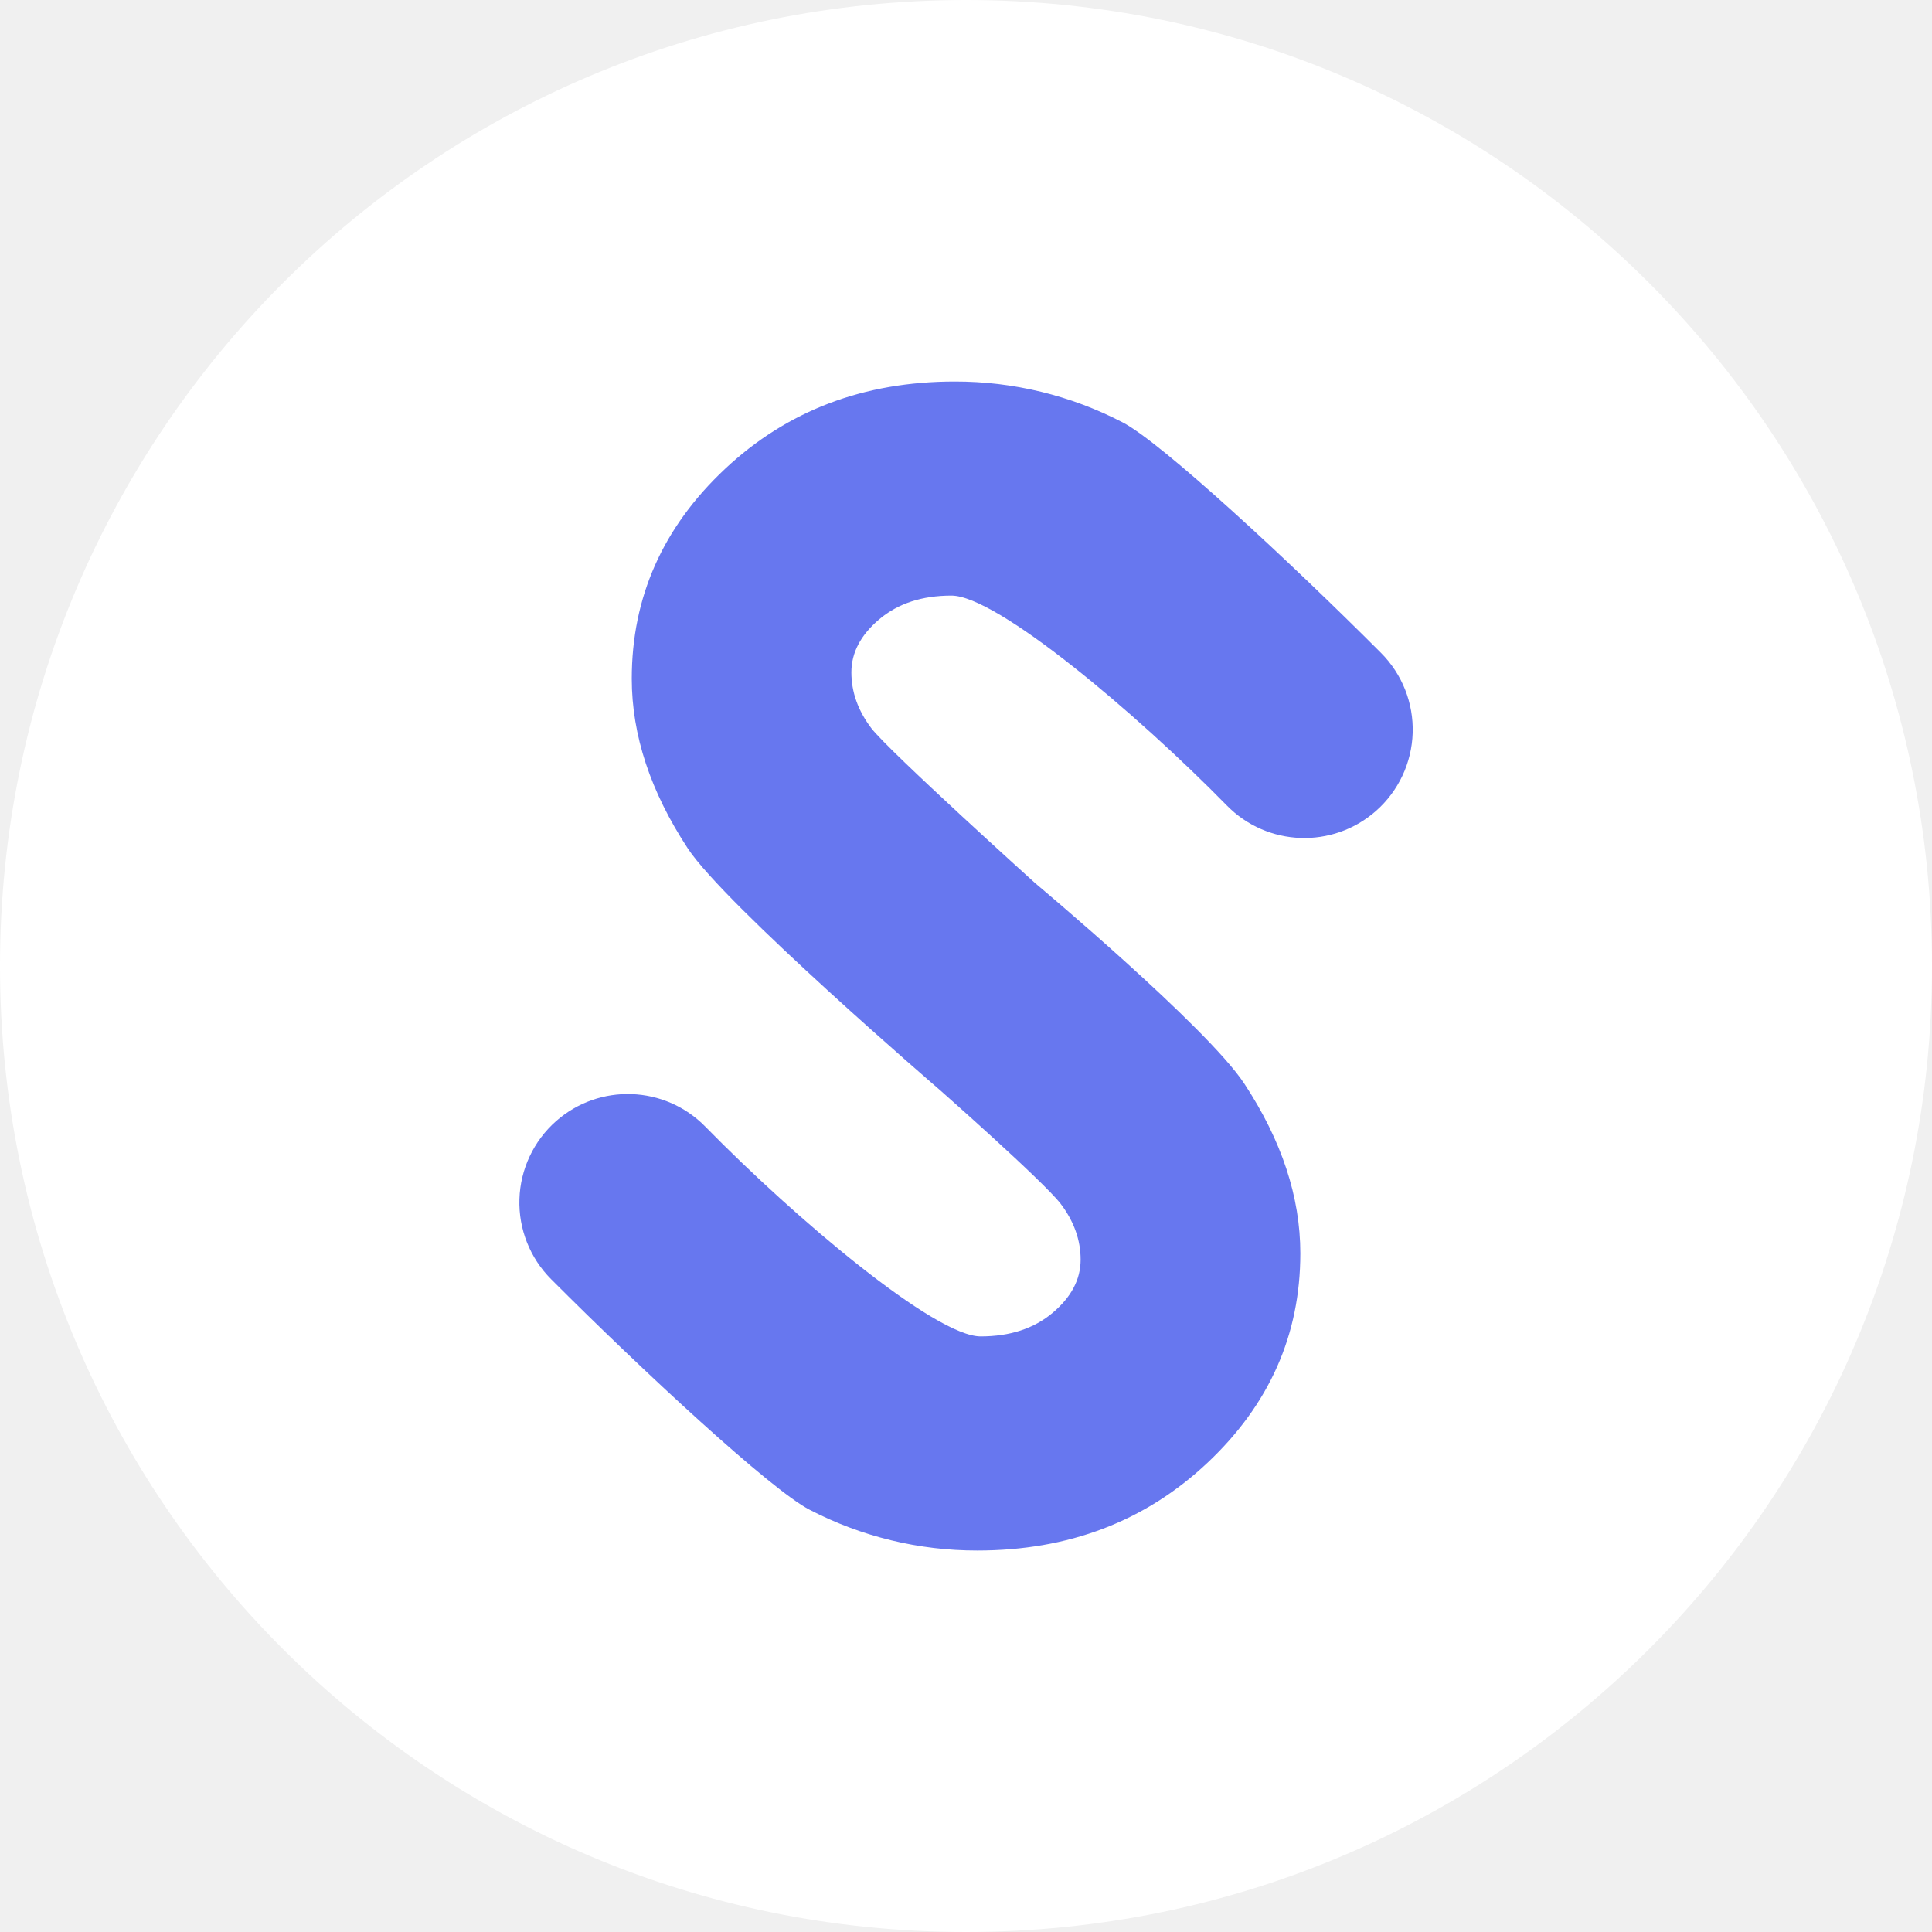
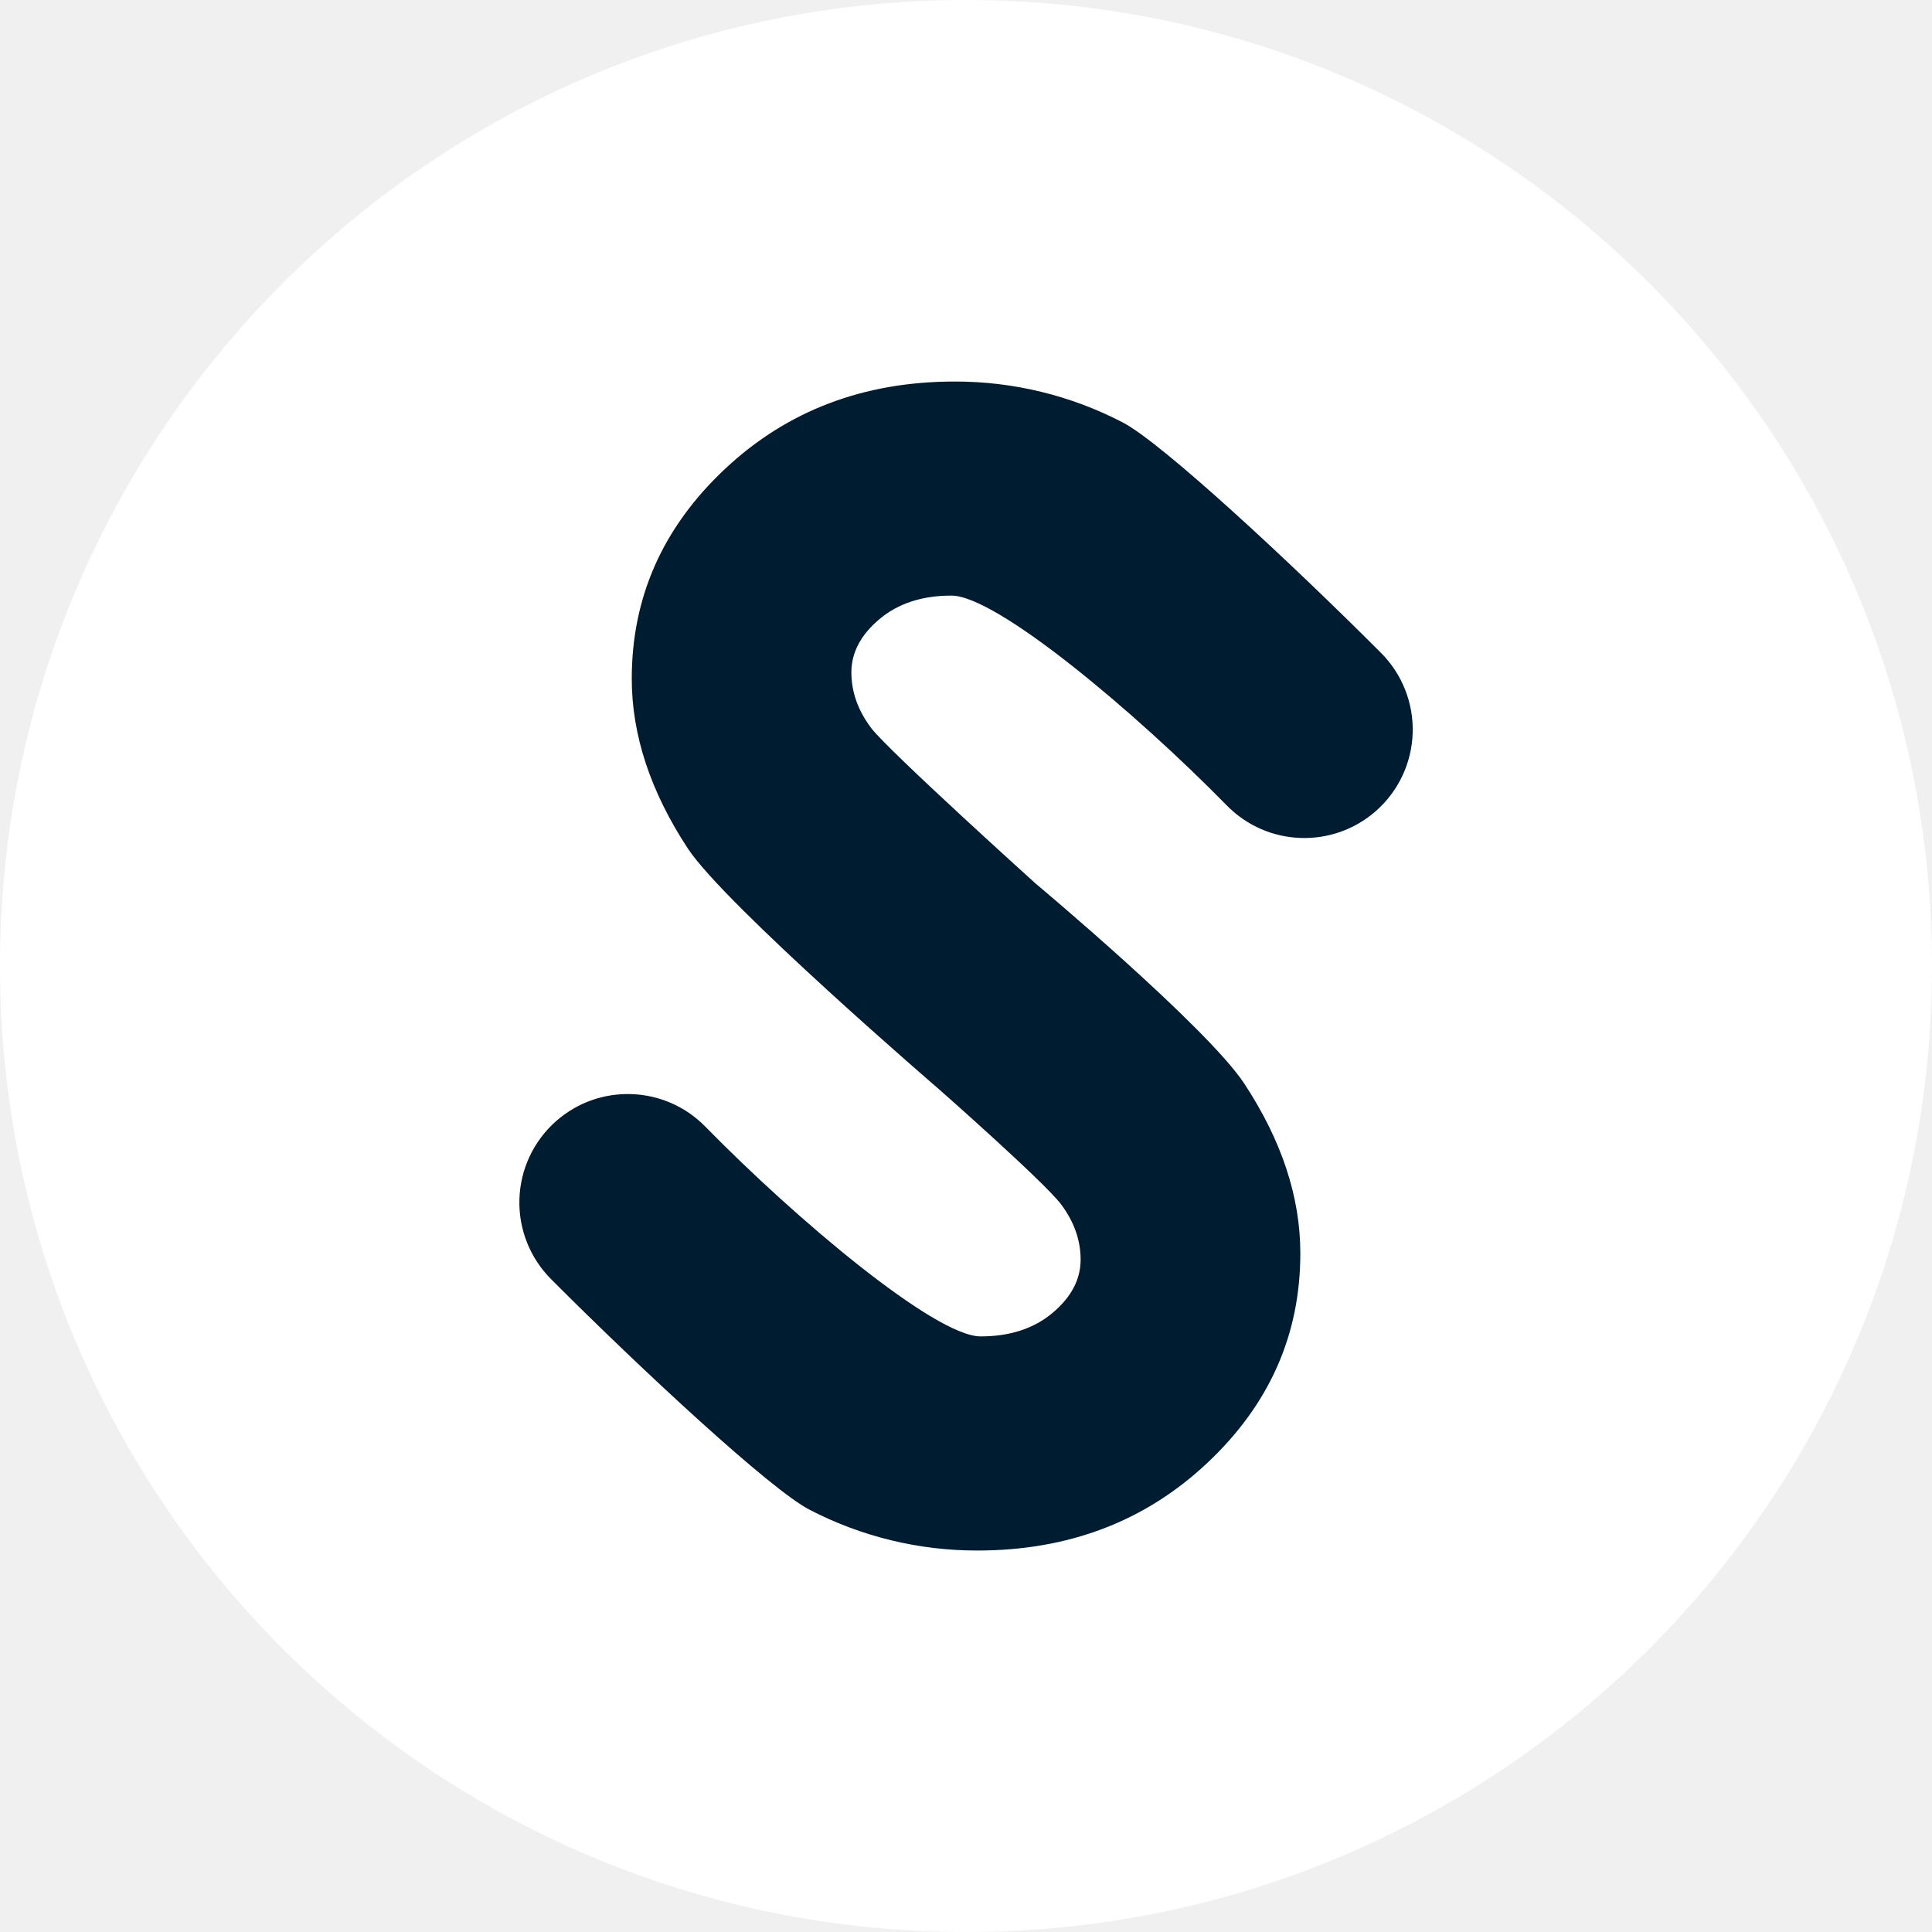
<svg xmlns="http://www.w3.org/2000/svg" id="Layer_1" data-name="Layer 1" viewBox="0 0 1000 1000">
  <defs>
-     <style>.cls-1{fill:white;}.cls-2{fill:#6777ef;stroke:none;stroke-miterlimit:10;stroke-width:30px;}</style>
+     <style>.cls-1{fill:white;}.cls-2{fill:#001C30;stroke:none;stroke-miterlimit:10;stroke-width:30px;}</style>
  </defs>
  <circle class="cls-1" cx="500" cy="500" r="500" />
  <path class="cls-2" d="M486.5,564.21S375.28,468.5,356,439.14s-29-58.64-29-87.86q0-63.25,48.22-108.53t119-45.27a187.77,187.77,0,0,1,86.73,21.08c20,10.24,86.71,72.12,133.84,119.36a56.16,56.16,0,0,1-2.55,81.8h0a56.15,56.15,0,0,1-77.28-2.85c-46.88-47.82-119-108.59-142.5-108.59q-22.79,0-37.28,12.2T440.67,348q0,15.3,10.35,28.95c9.39,12.13,84.91,80.28,84.91,80.28s88.79,74.3,108.12,103.66,29,58.64,29,87.86q0,63.25-48.22,108.53t-119,45.27a187.77,187.77,0,0,1-86.73-21.08c-20-10.24-86.71-72.12-133.84-119.36a56.16,56.16,0,0,1,2.55-81.8h0a56.15,56.15,0,0,1,77.28,2.85C411.94,631,484,691.72,507.56,691.72q22.79,0,37.28-12.2T559.33,652q0-15.3-10.35-28.95C539.59,611,486.5,564.21,486.5,564.21Z" />
</svg>
